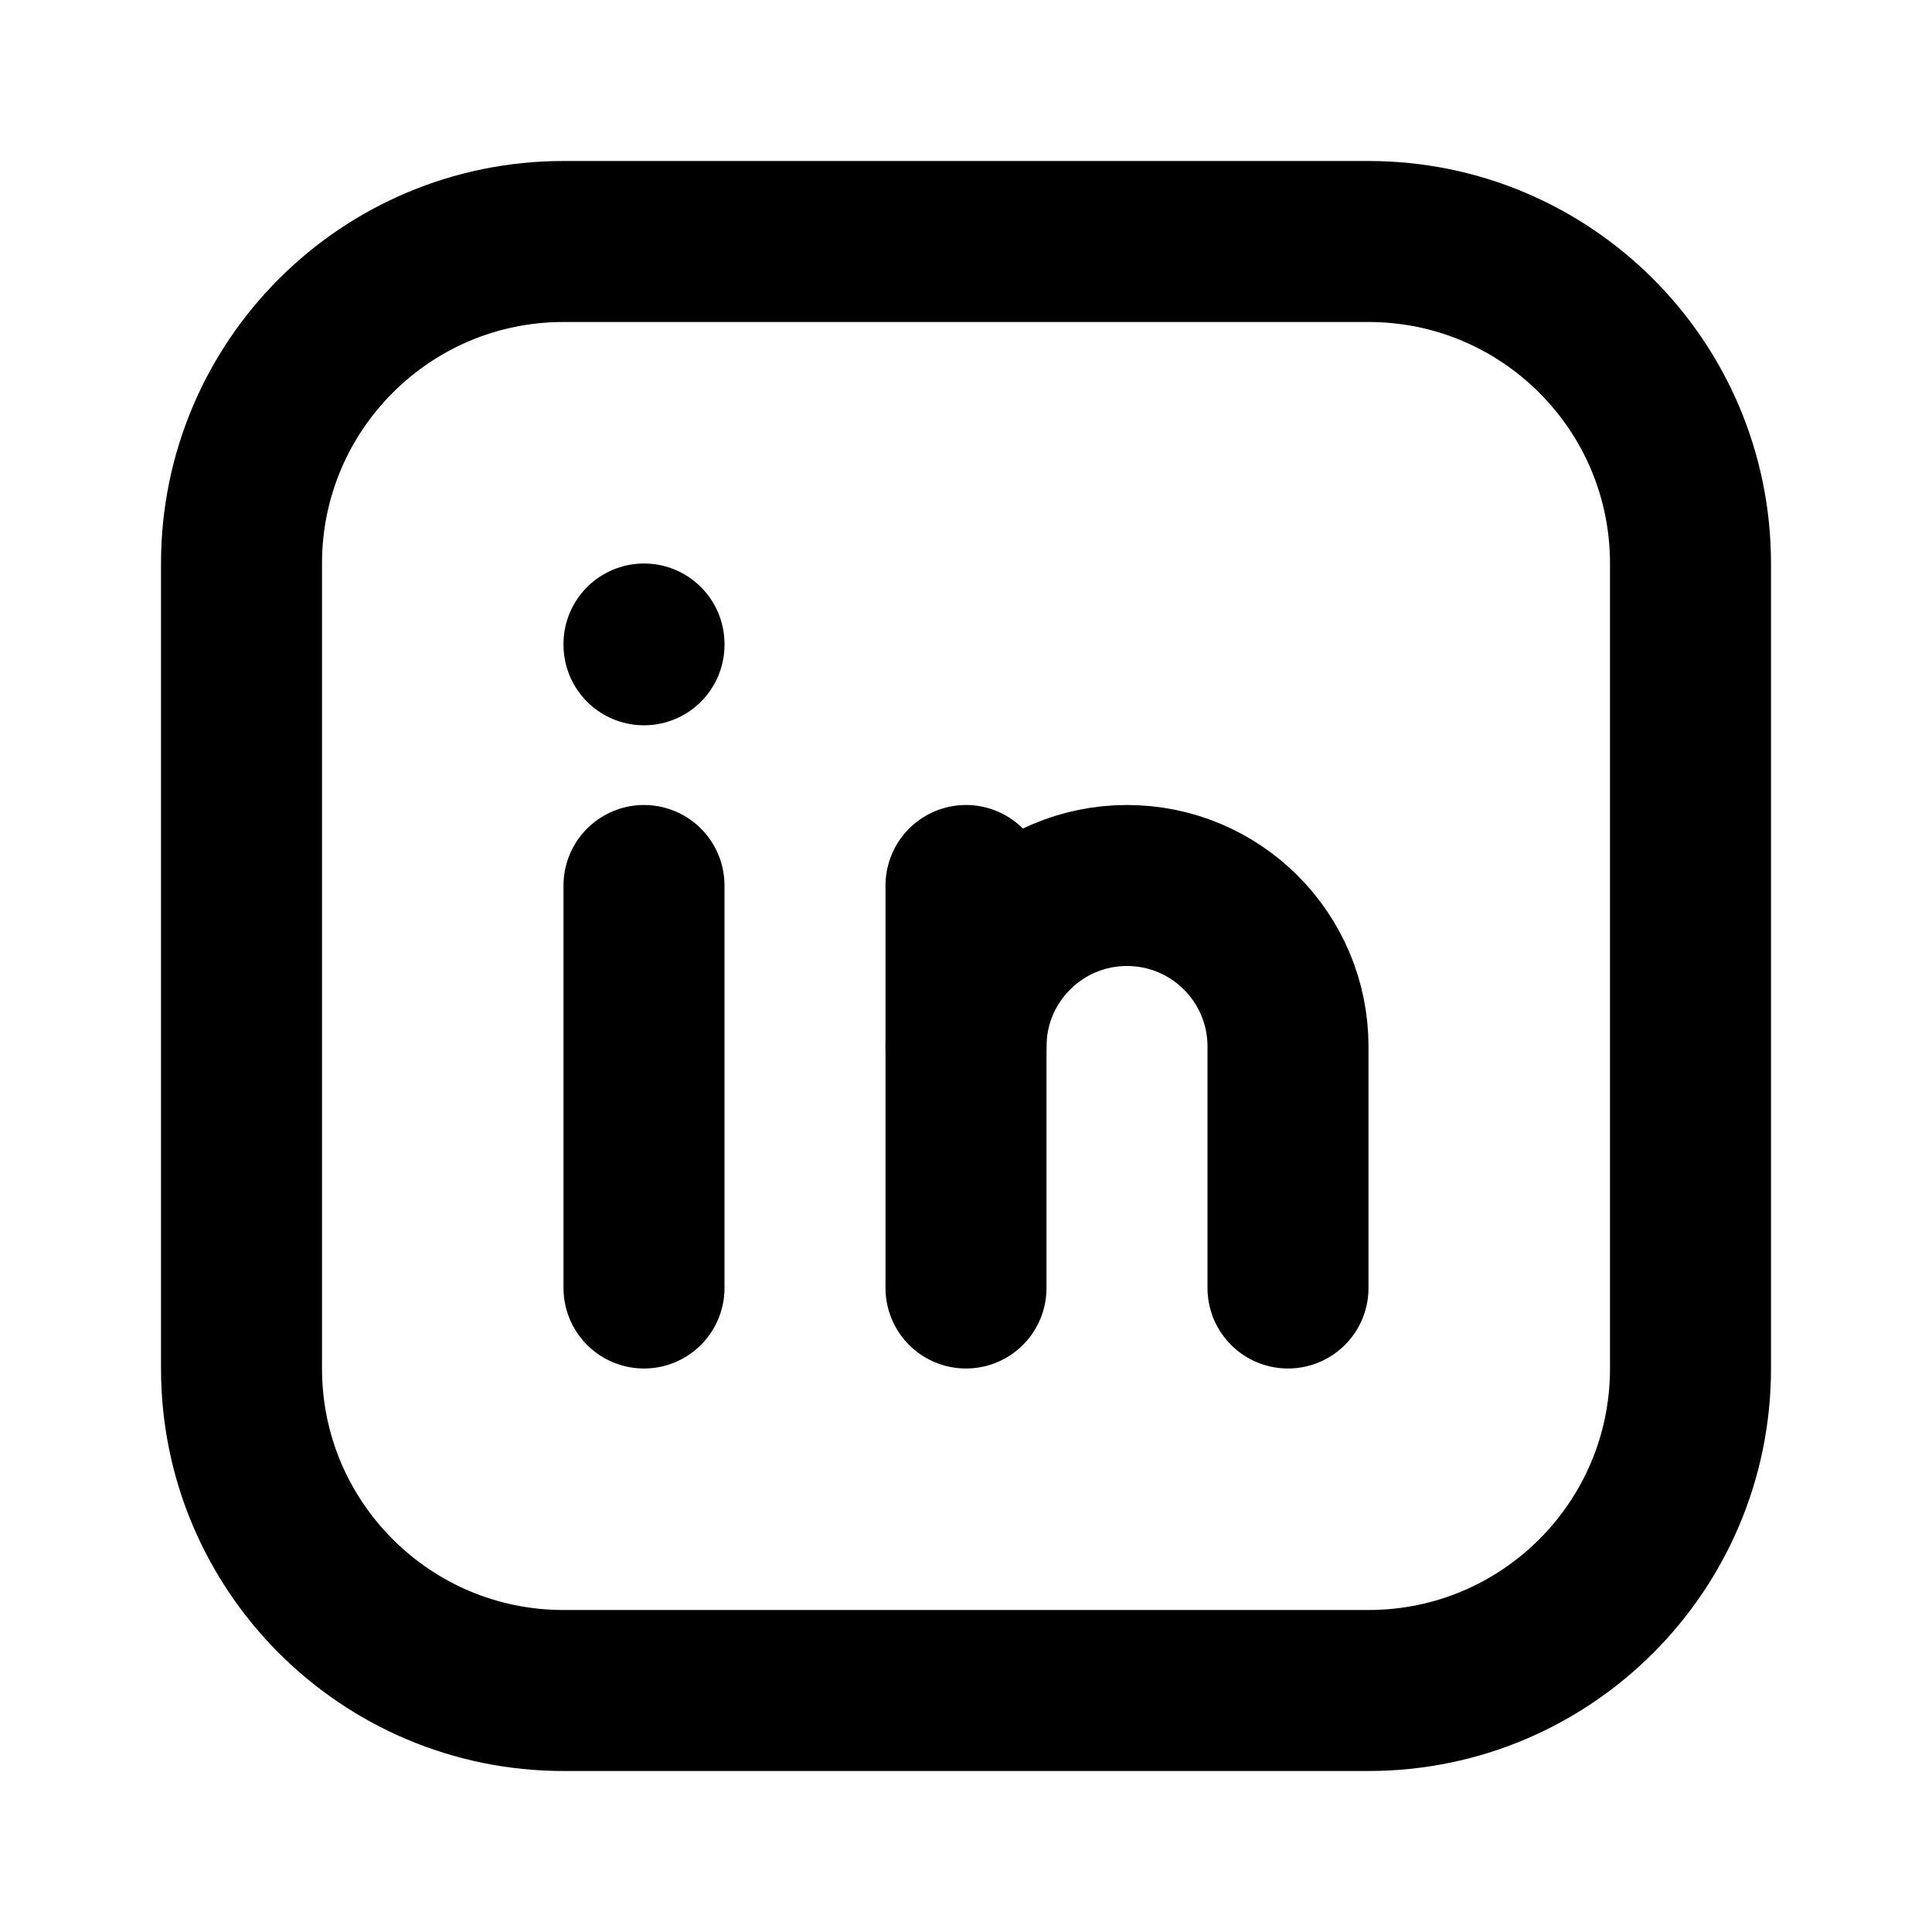
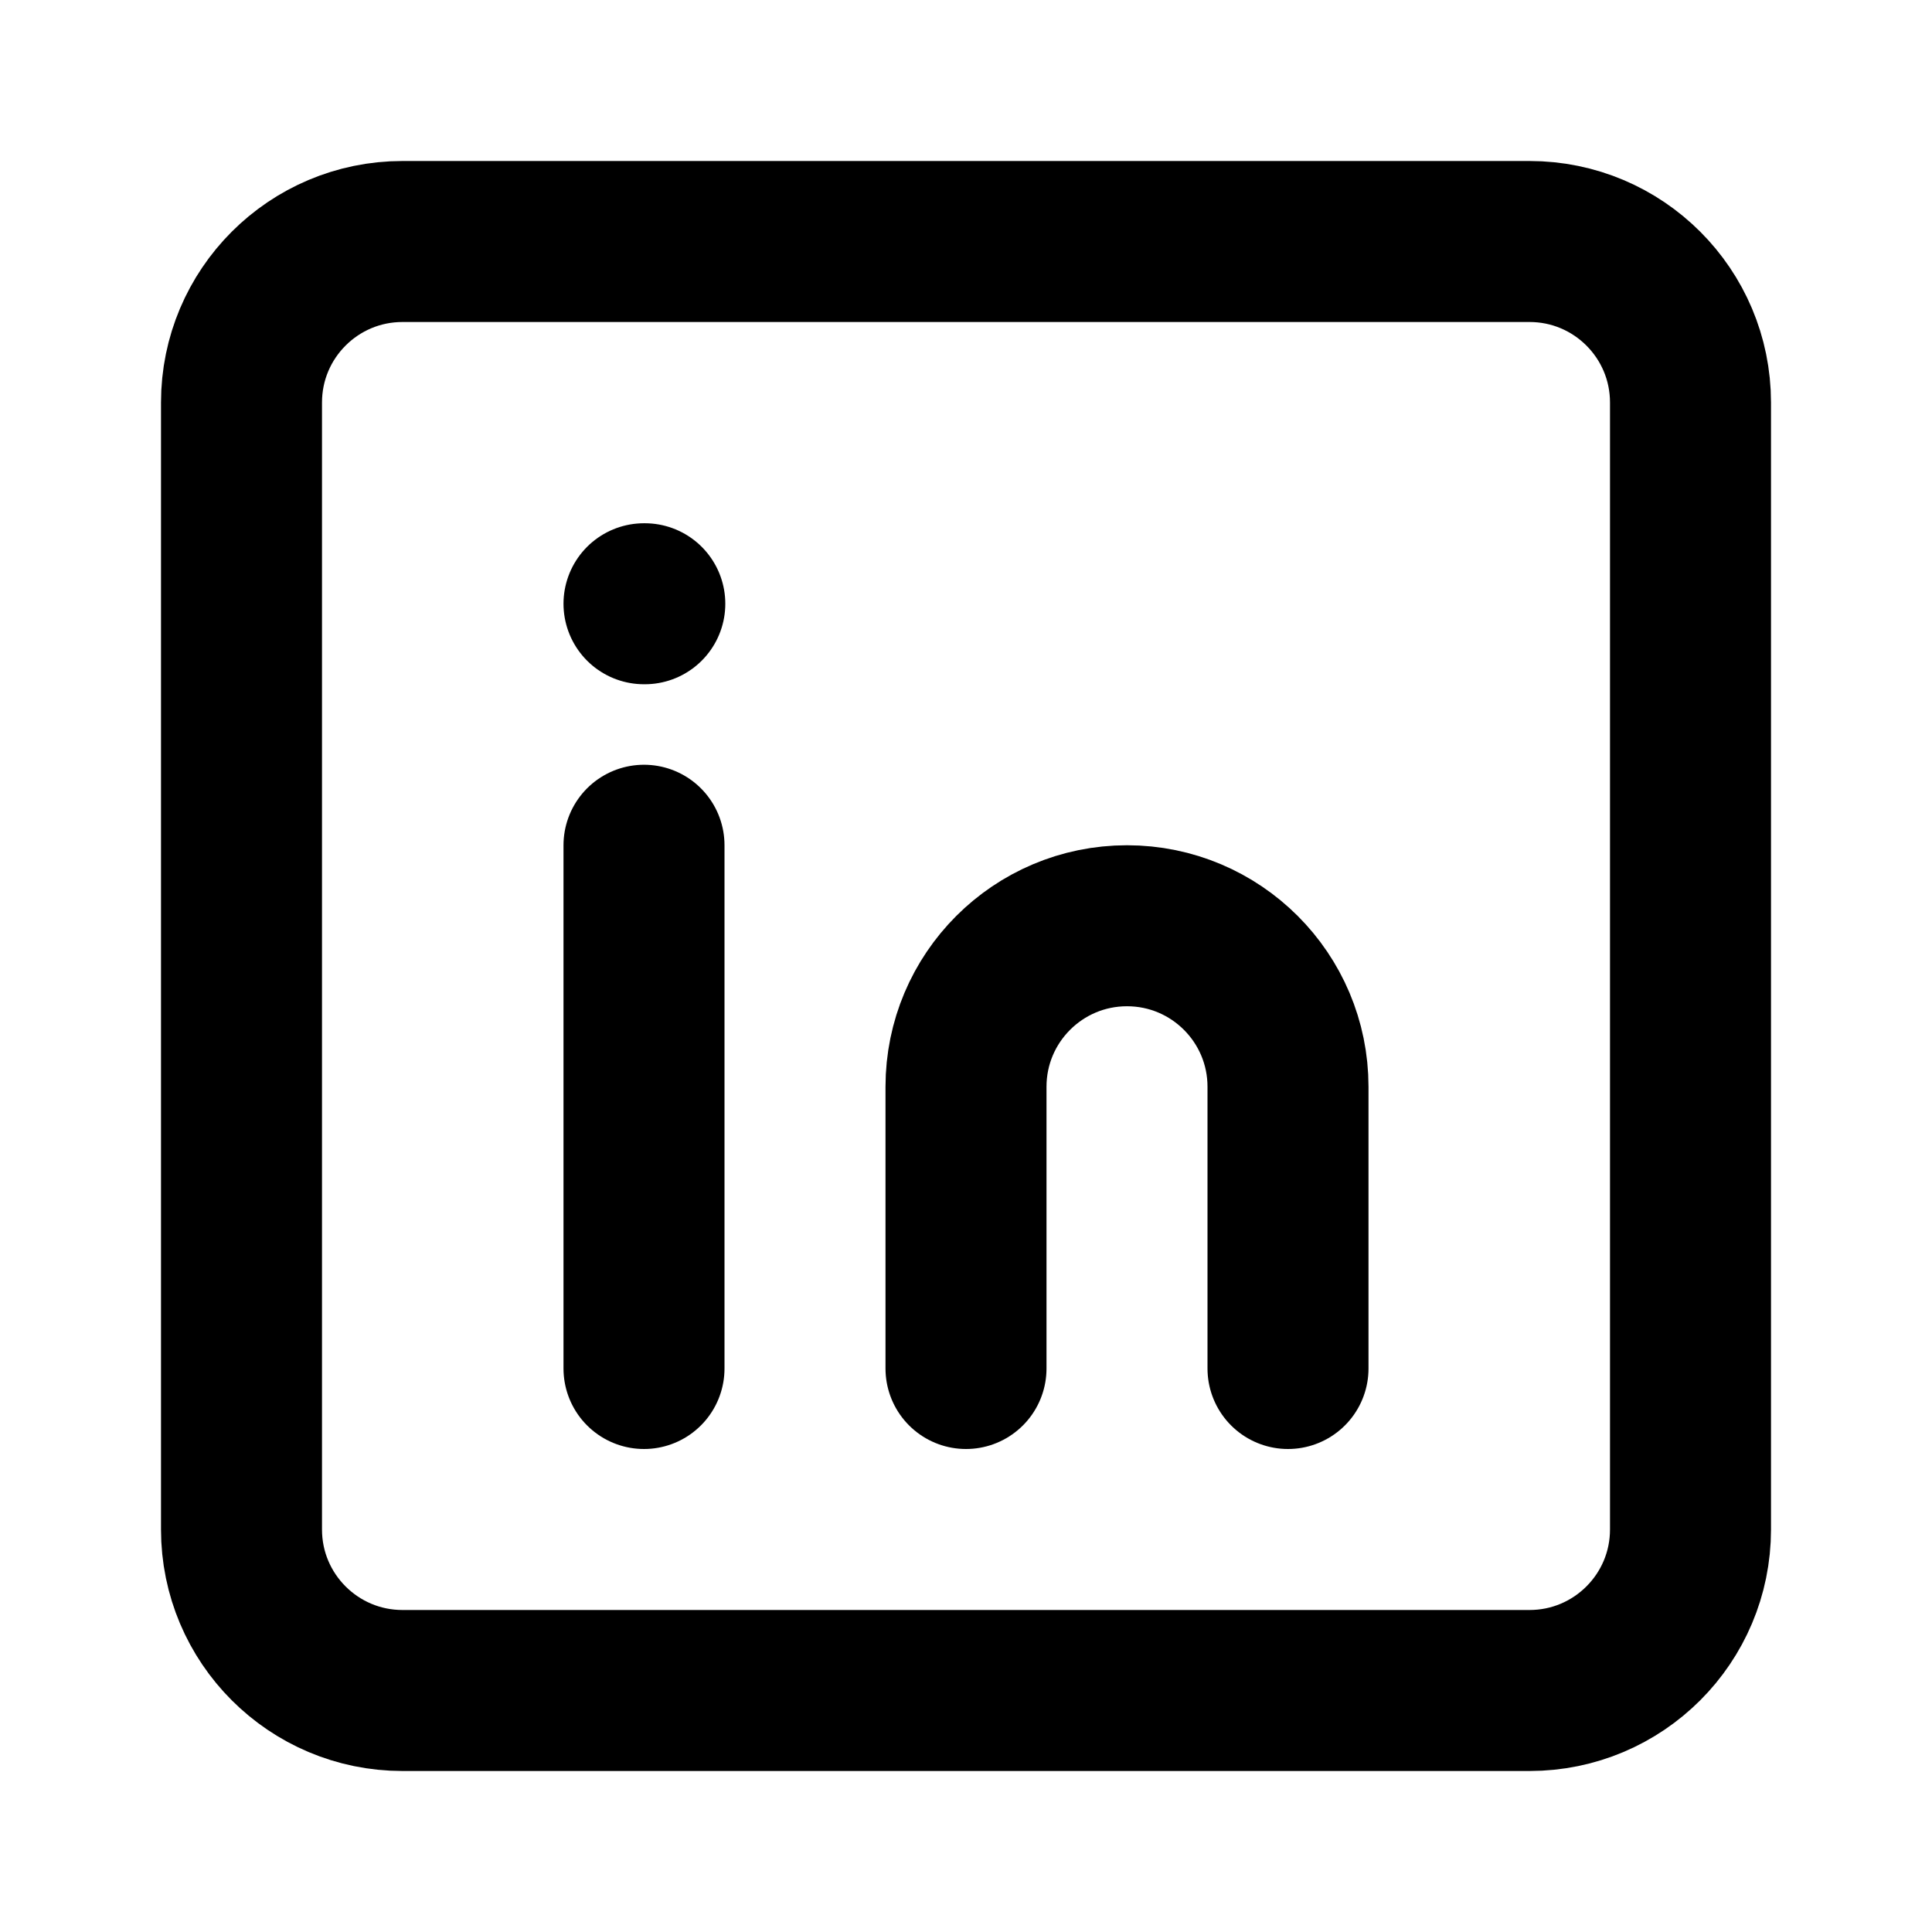
- <svg xmlns="http://www.w3.org/2000/svg" width="24" height="24" viewBox="0 0 24 24" fill="none" stroke="currentColor" stroke-width="2" stroke-linecap="round" stroke-linejoin="round" class="icon icon-tabler icons-tabler-outline icon-tabler-brand-linkedin">
+ <svg xmlns="http://www.w3.org/2000/svg" width="24" height="24" viewBox="0 0 24 24" fill="none" stroke="currentColor" stroke-width="2" stroke-linecap="round" stroke-linejoin="round" class="icon icon-tabler icons-tabler-outline icon-tabler-linkedin">
  <path stroke="none" d="M0 0h24v24H0z" fill="none" />
-   <path d="M8 11v5" />
-   <path d="M8 8v.01" />
-   <path d="M12 16v-5" />
-   <path d="M16 16v-3a2 2 0 1 0 -4 0" />
-   <path d="M3 7a4 4 0 0 1 4 -4h10a4 4 0 0 1 4 4v10a4 4 0 0 1 -4 4h-10a4 4 0 0 1 -4 -4z" />
+   <rect x="3" y="3" width="18" height="18" rx="2" />
+   <path d="M8 10.5V17" />
+   <path d="M8 7.5h.01" />
+   <path d="M12 17v-3.5a2 2 0 0 1 4 0V17" />
</svg>
